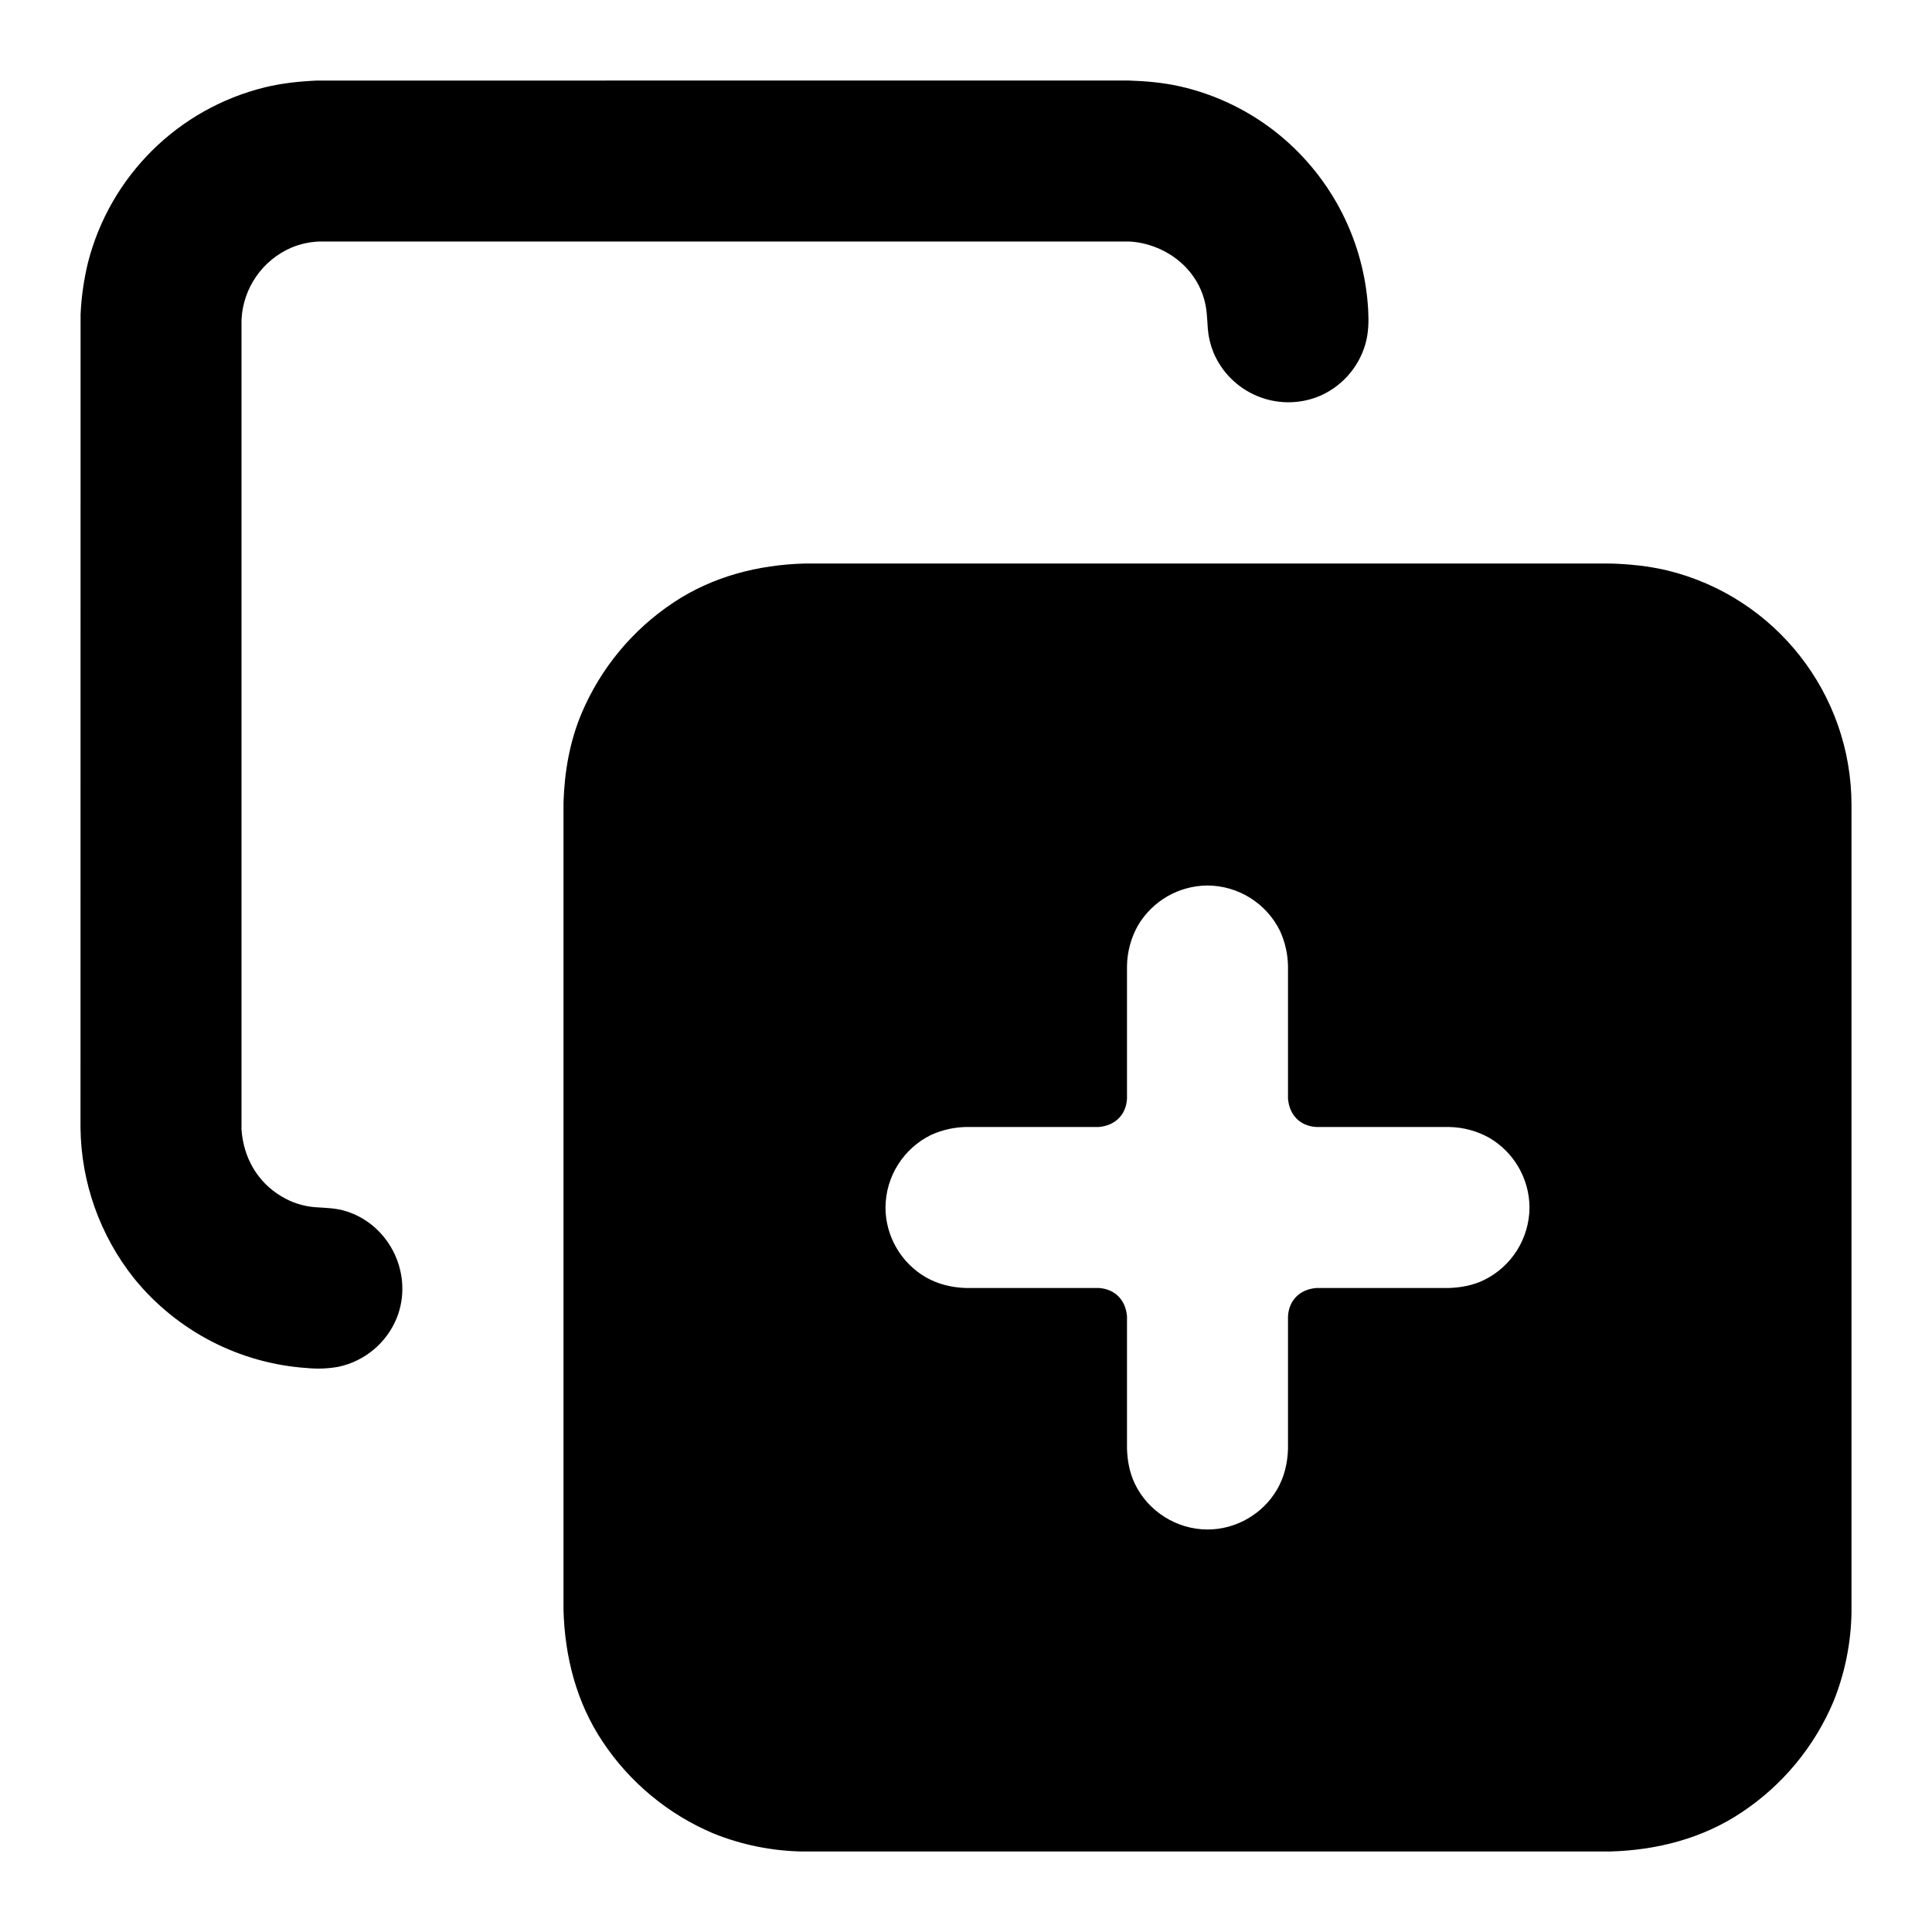
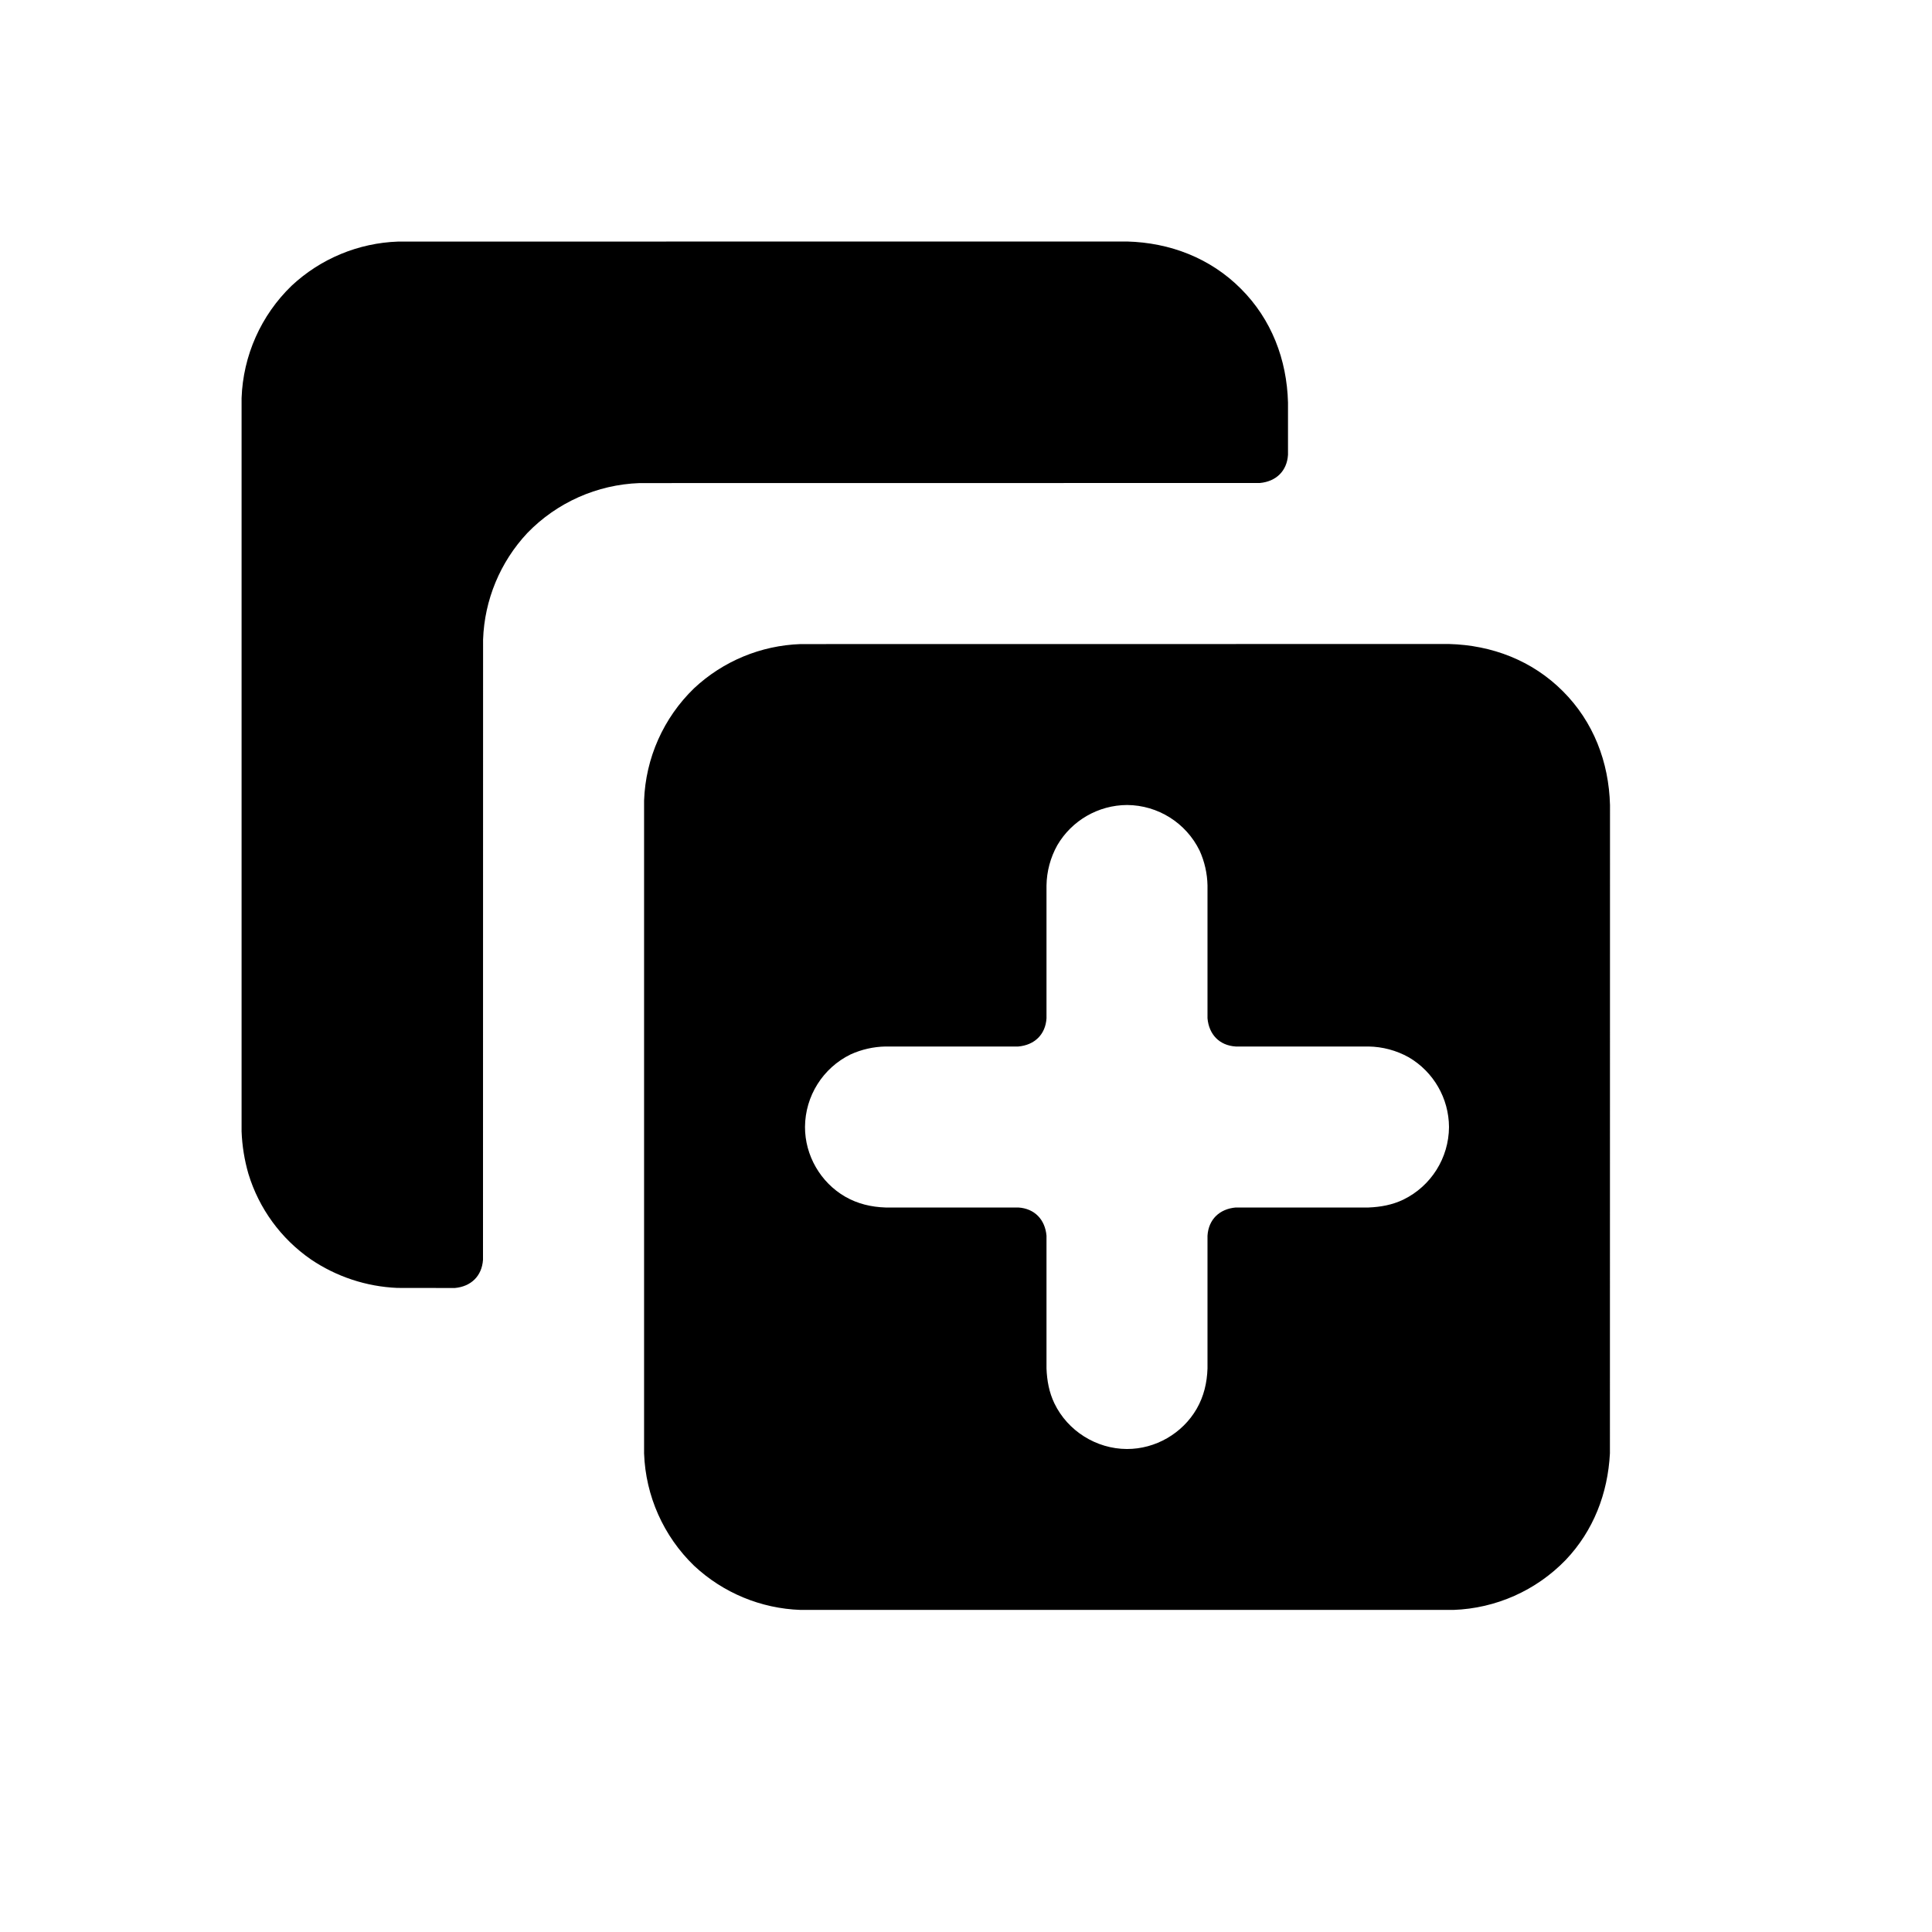
<svg xmlns="http://www.w3.org/2000/svg" width="24" height="24" viewBox="0 0 24 24" fill="currentColor" fill-rule="evenodd">
-   <path d="M23 10v10.031a3.1 3.1 0 0 1-.223 1.104 3.1 3.1 0 0 1-1.143 1.38c-.488.325-1.054.469-1.634.485H9.969a3.1 3.1 0 0 1-1.104-.223 3.1 3.1 0 0 1-1.38-1.143C7.16 21.146 7.016 20.58 7 20V9.969c.012-.378.076-.753.223-1.104a3.1 3.1 0 0 1 1.143-1.38C8.854 7.16 9.42 7.016 10 7h10c.243.007.478.031.715.087A3 3 0 0 1 23 10m-9 2v1.65c-.013.203-.15.332-.35.35H12a1.1 1.1 0 0 0-.433.098 1.01 1.01 0 0 0-.567.901c-.001.354.193.69.5.867.155.089.323.128.5.134h1.65c.203.013.332.15.35.35V18c.006.151.032.295.098.433.165.343.521.566.901.567.354.001.69-.193.867-.5.089-.155.128-.323.134-.5v-1.65c.013-.203.15-.332.35-.35H18c.151-.006.295-.032.433-.098a1.01 1.01 0 0 0 .567-.901 1.01 1.01 0 0 0-.5-.867A1.06 1.06 0 0 0 18 14h-1.65c-.203-.013-.332-.15-.35-.35V12a1.1 1.1 0 0 0-.098-.433 1.01 1.01 0 0 0-.901-.567 1.01 1.01 0 0 0-.867.5A1.06 1.06 0 0 0 14 12m.029-9H3.971a1 1 0 0 0-.353.077A1.03 1.03 0 0 0 3 3.971v10.058c.023.347.196.656.5.835a.95.95 0 0 0 .41.132c.14.01.264.009.398.053.545.176.835.798.618 1.33a1.01 1.01 0 0 1-.718.599 1.4 1.4 0 0 1-.385.017 3.03 3.03 0 0 1-2.157-1.114A3.06 3.06 0 0 1 1 14.013l.001-10.108a3.4 3.4 0 0 1 .091-.64 3.01 3.01 0 0 1 2.202-2.181c.211-.051.422-.073.638-.083L14.013 1c.217.007.429.025.641.072.456.102.886.313 1.246.61a3.03 3.03 0 0 1 1.096 2.168c.008.146.005.291-.037.432-.085.29-.302.53-.582.644a1.01 1.01 0 0 1-1.304-.55 1 1 0 0 1-.069-.29c-.009-.128-.01-.246-.046-.37-.117-.415-.508-.692-.929-.716" />
+   <path d="m20 10-.001 8.055c-.026.496-.204.96-.549 1.323a2.04 2.04 0 0 1-1.395.621h-8.11a2.04 2.04 0 0 1-1.323-.549 2.04 2.04 0 0 1-.621-1.395v-8.11a2.04 2.04 0 0 1 .621-1.395 2.04 2.04 0 0 1 1.323-.549L18 8c.533.014 1.034.205 1.414.586.381.38.572.881.586 1.414m-7 1v1.65c-.013.203-.15.332-.35.35H11a1.1 1.1 0 0 0-.433.098 1.01 1.01 0 0 0-.567.901c-.001.354.193.69.5.867.155.089.323.128.5.134h1.65c.203.013.332.15.35.35V17c.006.151.032.295.098.433.165.343.521.566.901.567.354.001.69-.193.867-.5.089-.155.128-.323.134-.5v-1.65c.013-.203.15-.332.35-.35H17c.151-.006.295-.032.433-.098a1.01 1.01 0 0 0 .567-.901 1.01 1.01 0 0 0-.5-.867A1.06 1.06 0 0 0 17 13h-1.65c-.203-.013-.332-.15-.35-.35V11a1.1 1.1 0 0 0-.098-.433 1.01 1.01 0 0 0-.901-.567 1.01 1.01 0 0 0-.867.5A1.06 1.06 0 0 0 13 11m3-6v.65c-.013.203-.15.332-.35.35l-7.705.001a2.04 2.04 0 0 0-1.395.621 2.04 2.04 0 0 0-.549 1.323L6 15.65c-.014.203-.15.332-.35.35l-.714-.001a2.07 2.07 0 0 1-1.075-.355 2 2 0 0 1-.775-1.062 2.2 2.2 0 0 1-.085-.527v-9.11a2.04 2.04 0 0 1 .621-1.395 2.04 2.04 0 0 1 1.323-.549L14 3c.533.014 1.034.205 1.414.586.381.38.572.881.586 1.414" />
</svg>
